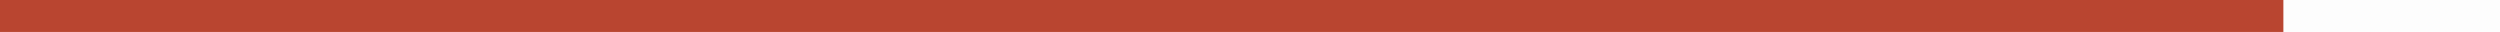
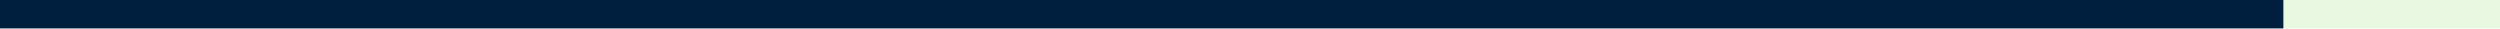
- <svg xmlns="http://www.w3.org/2000/svg" width="704" height="9" viewBox="0 0 704 9" fill="none">
-   <rect width="704" height="9" fill="#FDFDFD" />
-   <rect width="643" height="9" fill="#B94530" />
+ <svg xmlns="http://www.w3.org/2000/svg" width="704" height="8" viewBox="0 0 704 8" fill="none">
+   <rect width="704" height="8" fill="#E9F8E1" />
+   <rect width="643" height="8" fill="#001F3F" />
</svg>
